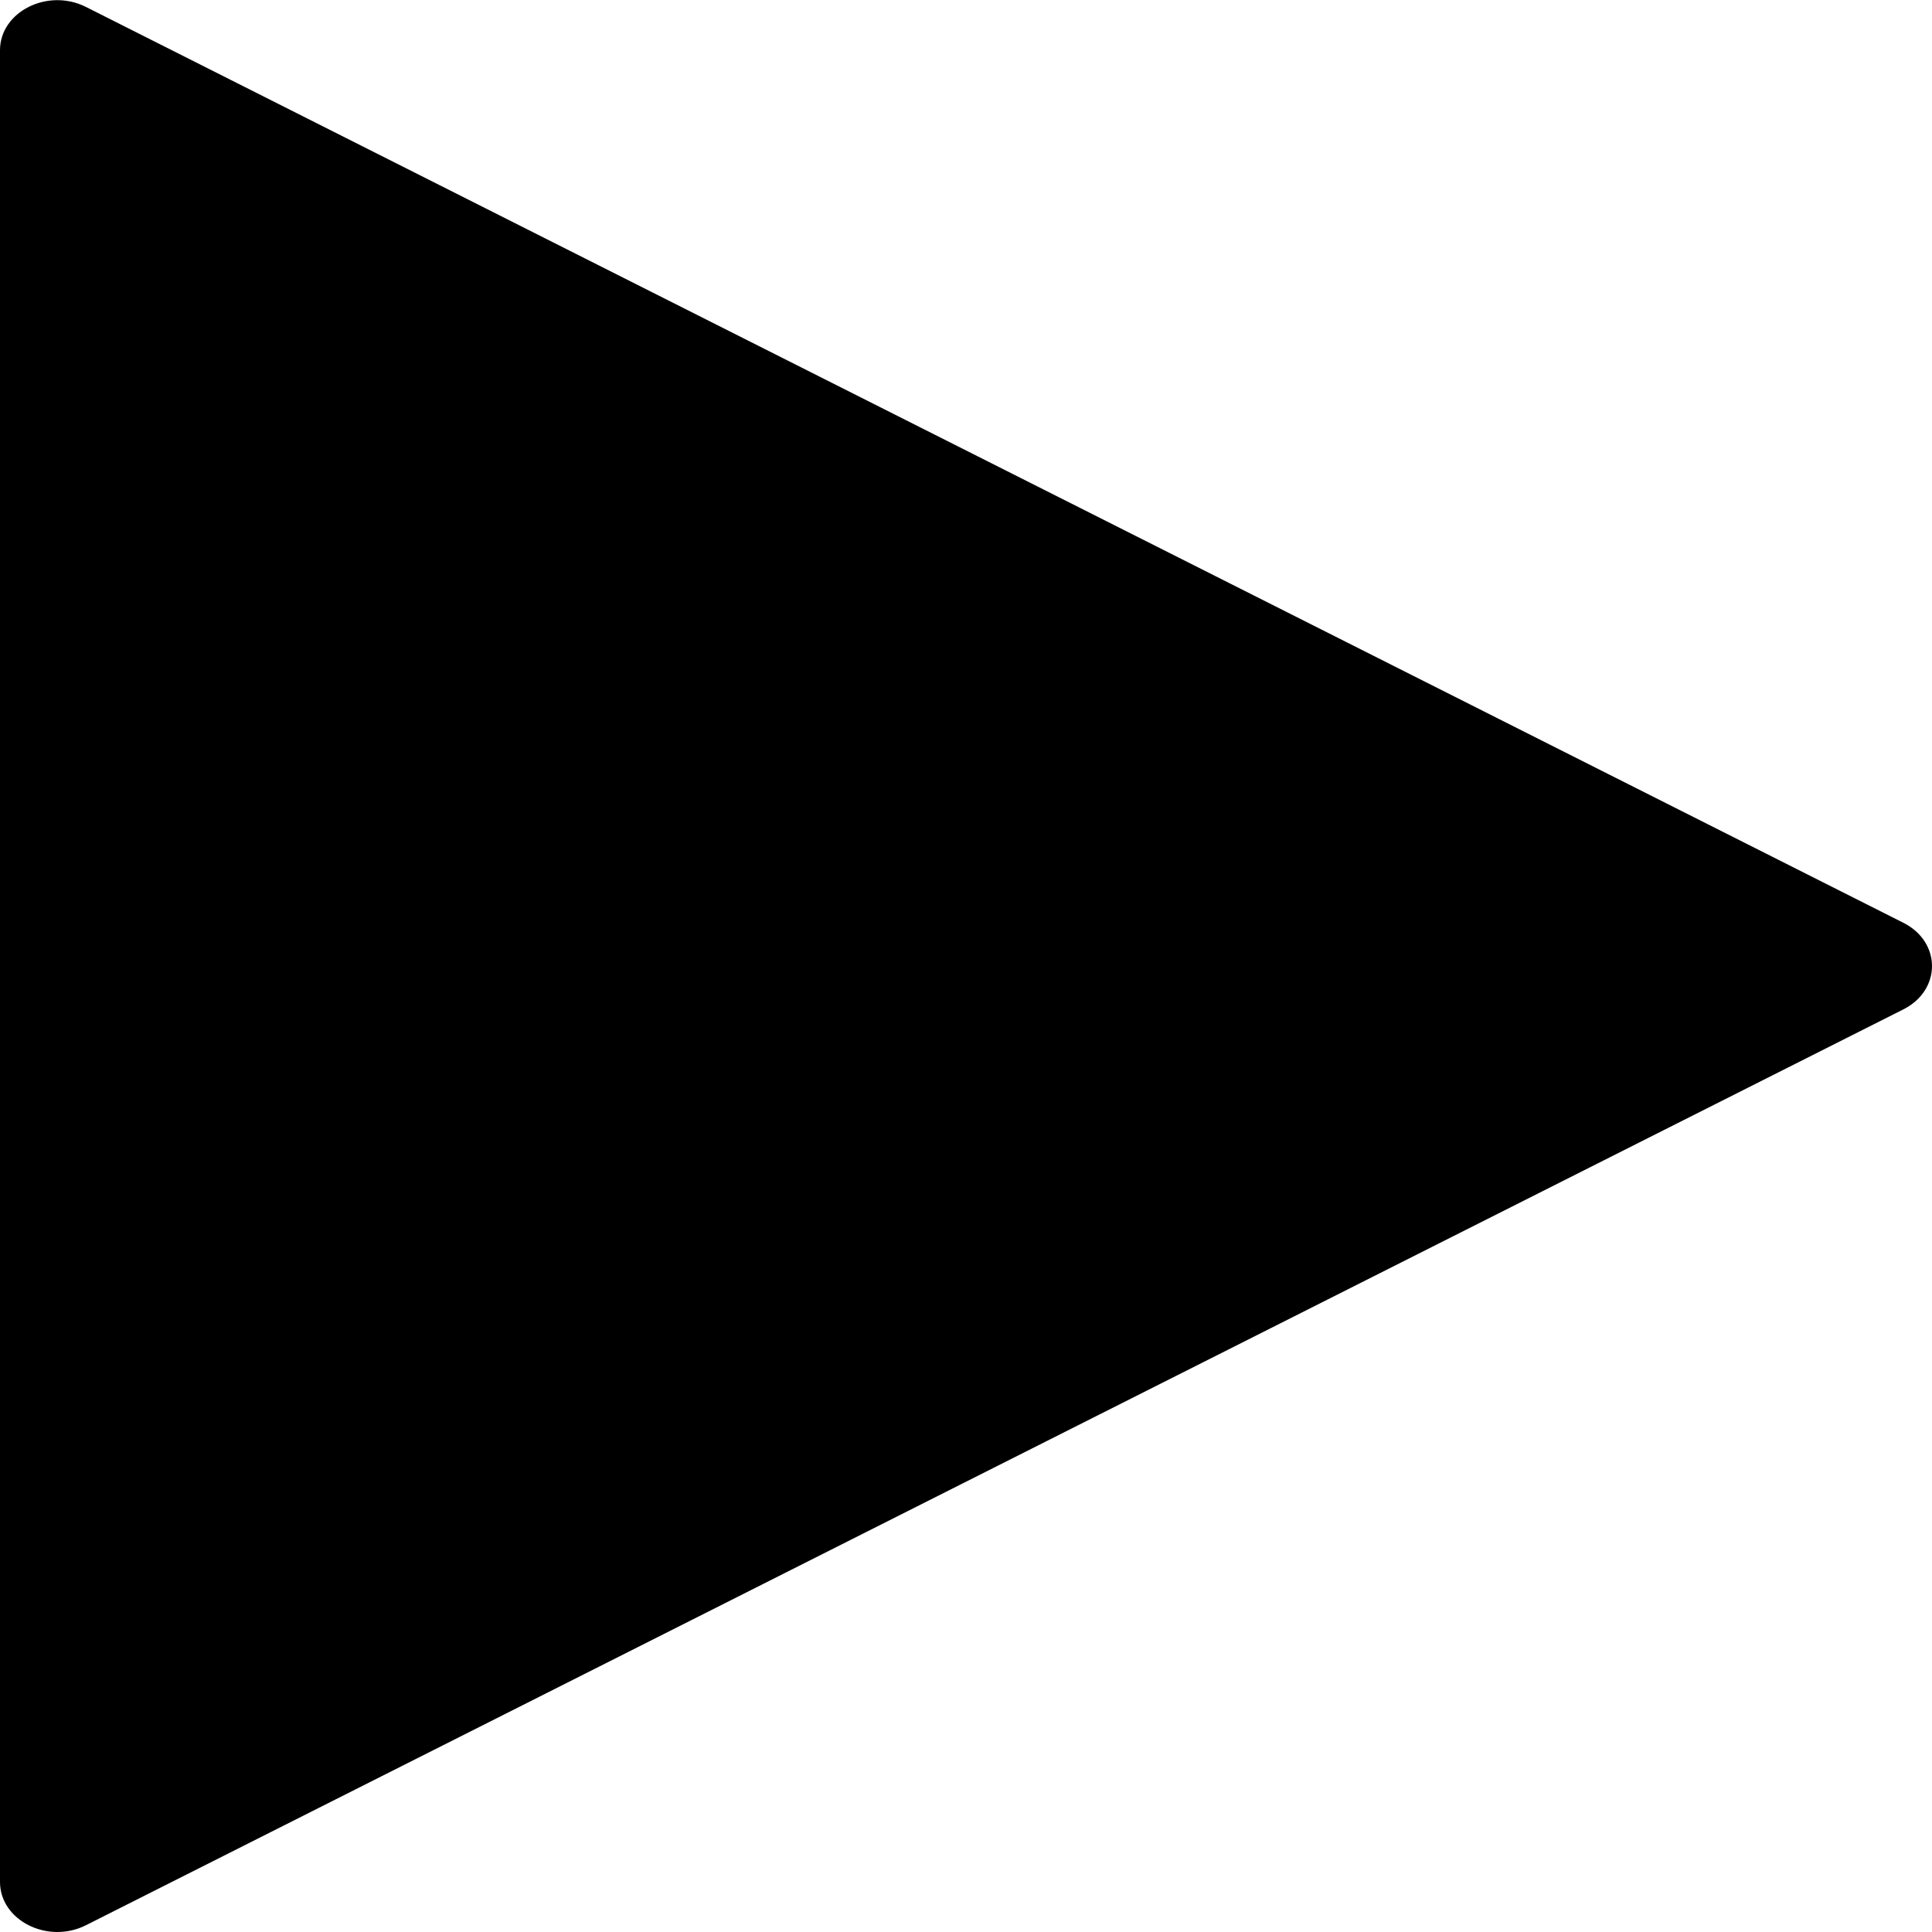
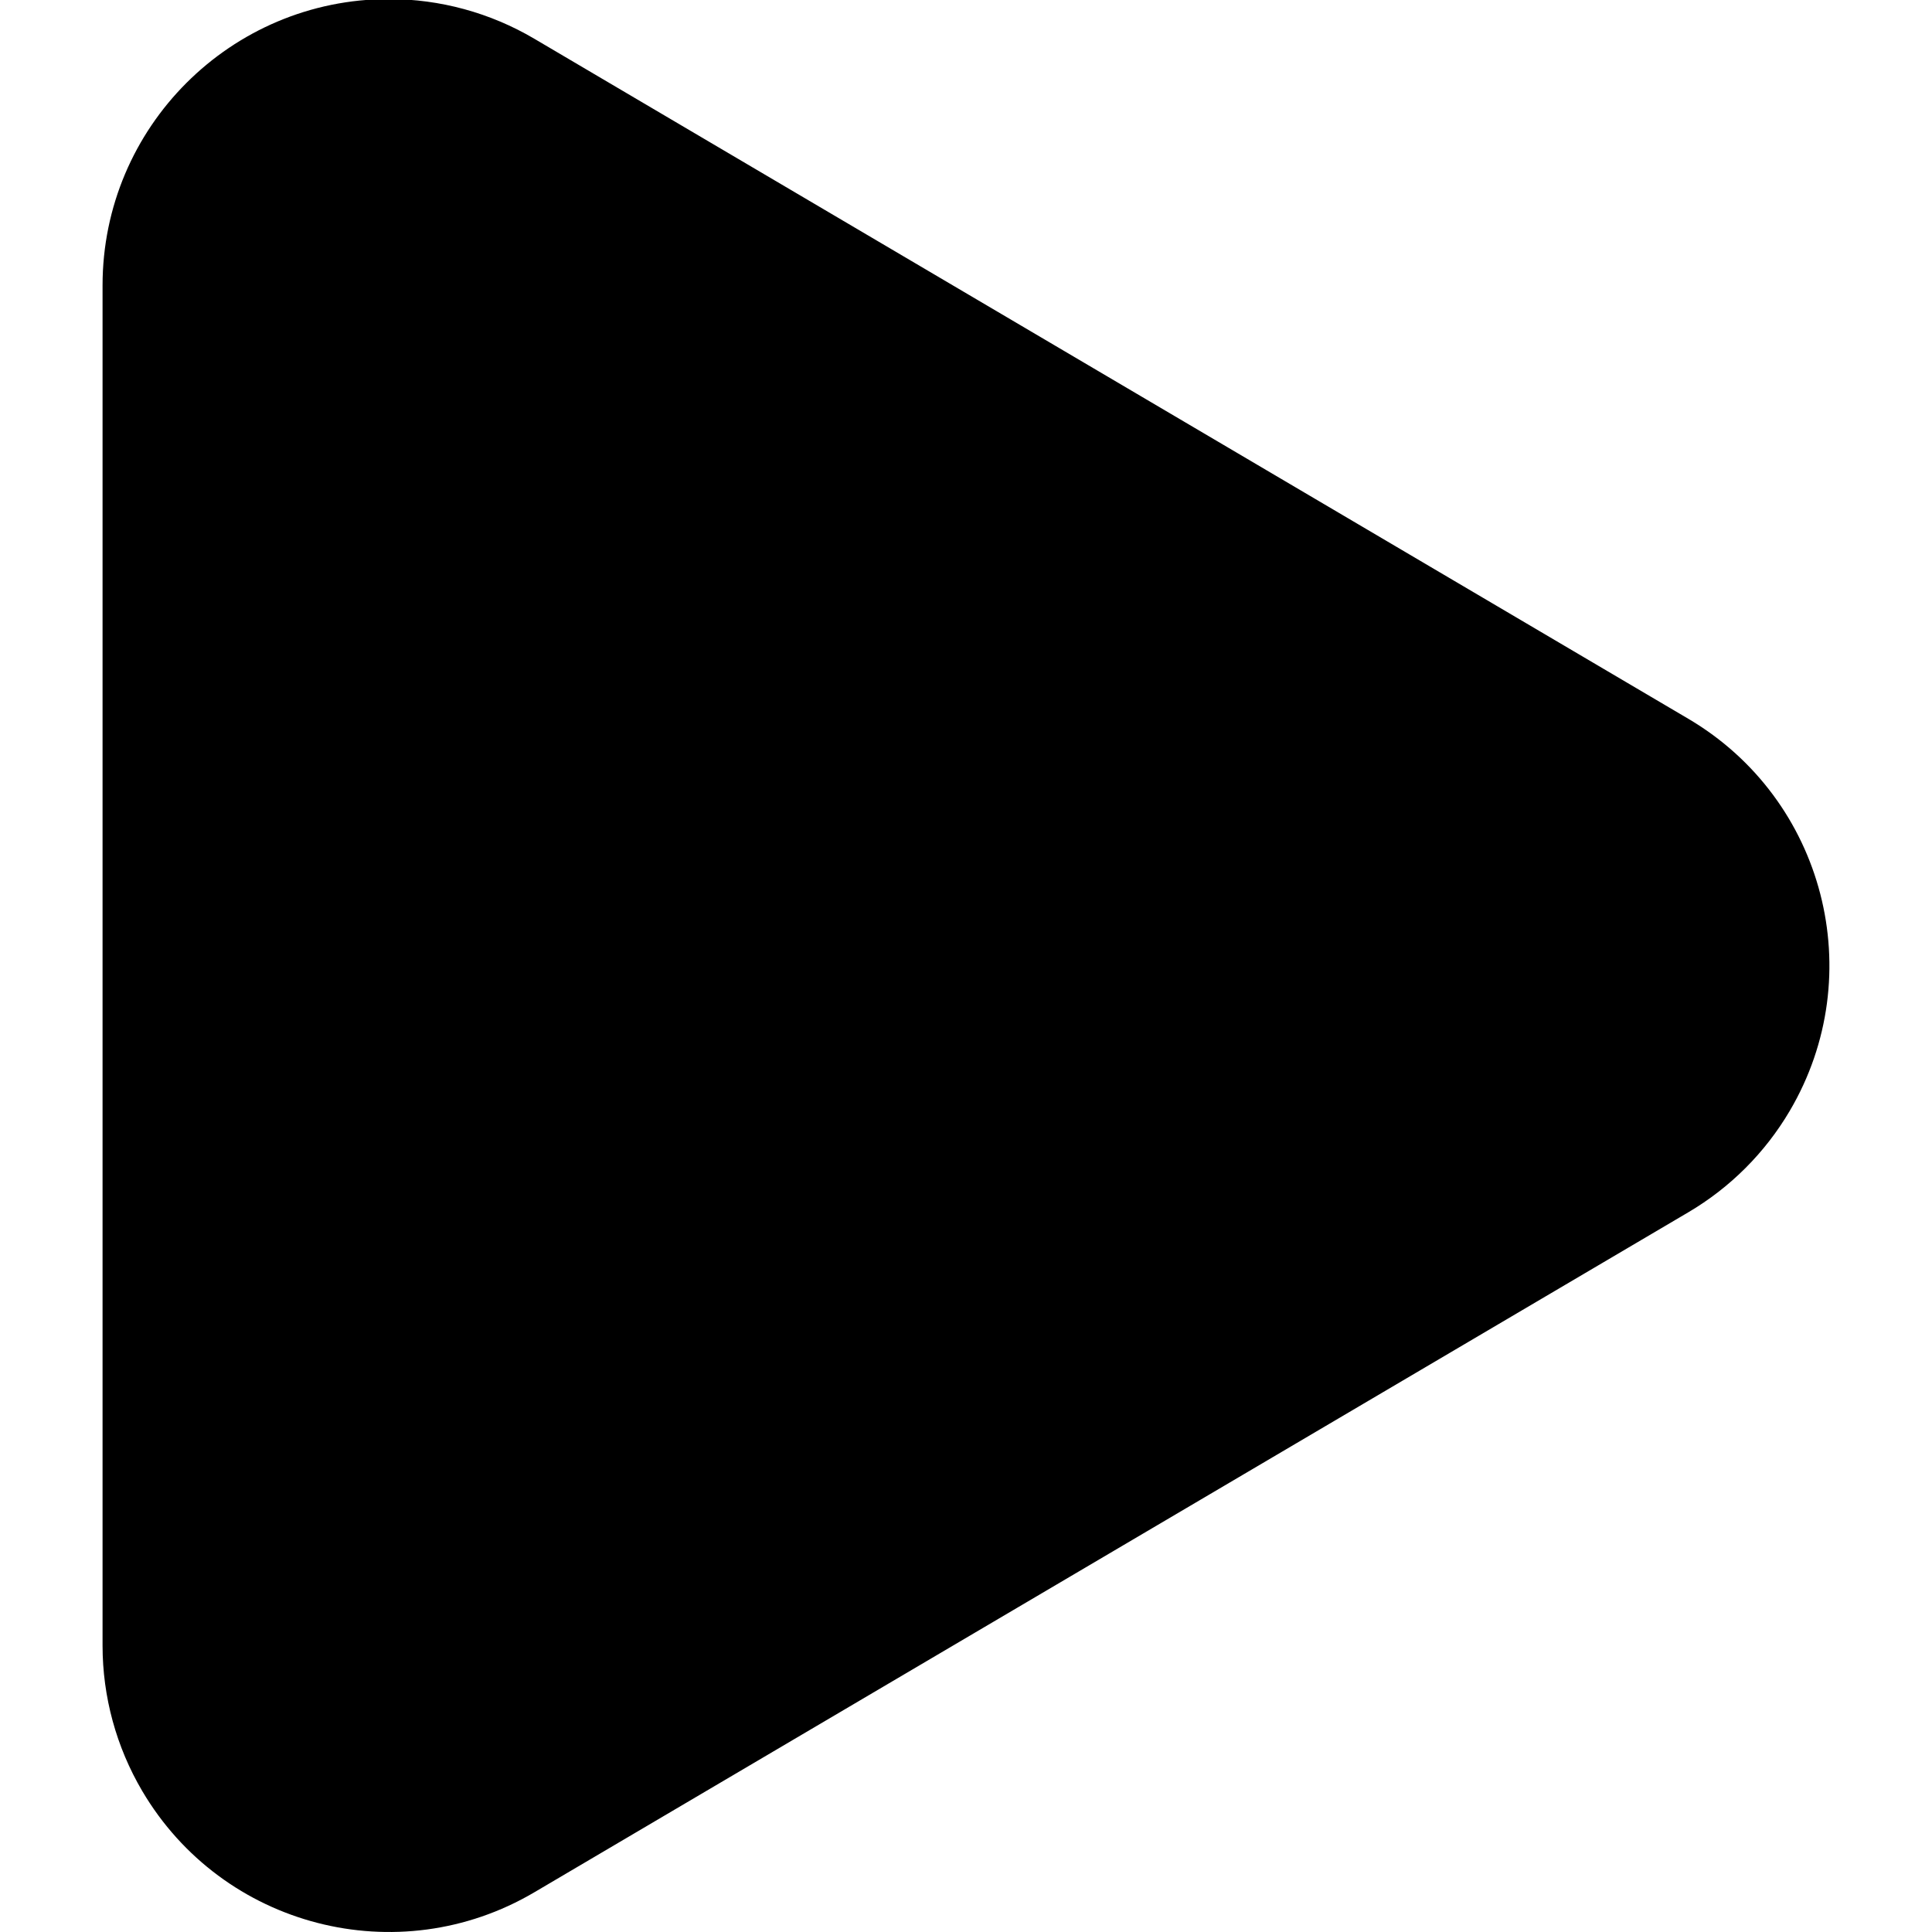
<svg xmlns="http://www.w3.org/2000/svg" version="1.1" id="Ebene_1" x="0px" y="0px" viewBox="0 0 600 600" style="enable-background:new 0 0 600 600;" xml:space="preserve">
-   <path d="M591.11,313.47L26.68,597.9C14.82,603.87,0,596.4,0,584.45V15.6C0,3.65,14.82-3.82,26.68,2.15l564.43,284.43  C602.96,292.56,602.96,307.49,591.11,313.47z" />
+   <path d="M524.35,223.24c42.31,24.94,56.4,79.45,31.46,121.77c-7.65,12.98-18.48,23.81-31.46,31.46L165.94,587.67  c-42.31,24.94-96.83,10.85-121.77-31.46c-8.06-13.68-12.32-29.27-12.32-45.15V88.64c0-49.11,39.82-88.93,88.93-88.93  c15.88,0,31.47,4.25,45.15,12.32L524.35,223.24z" />
</svg>
